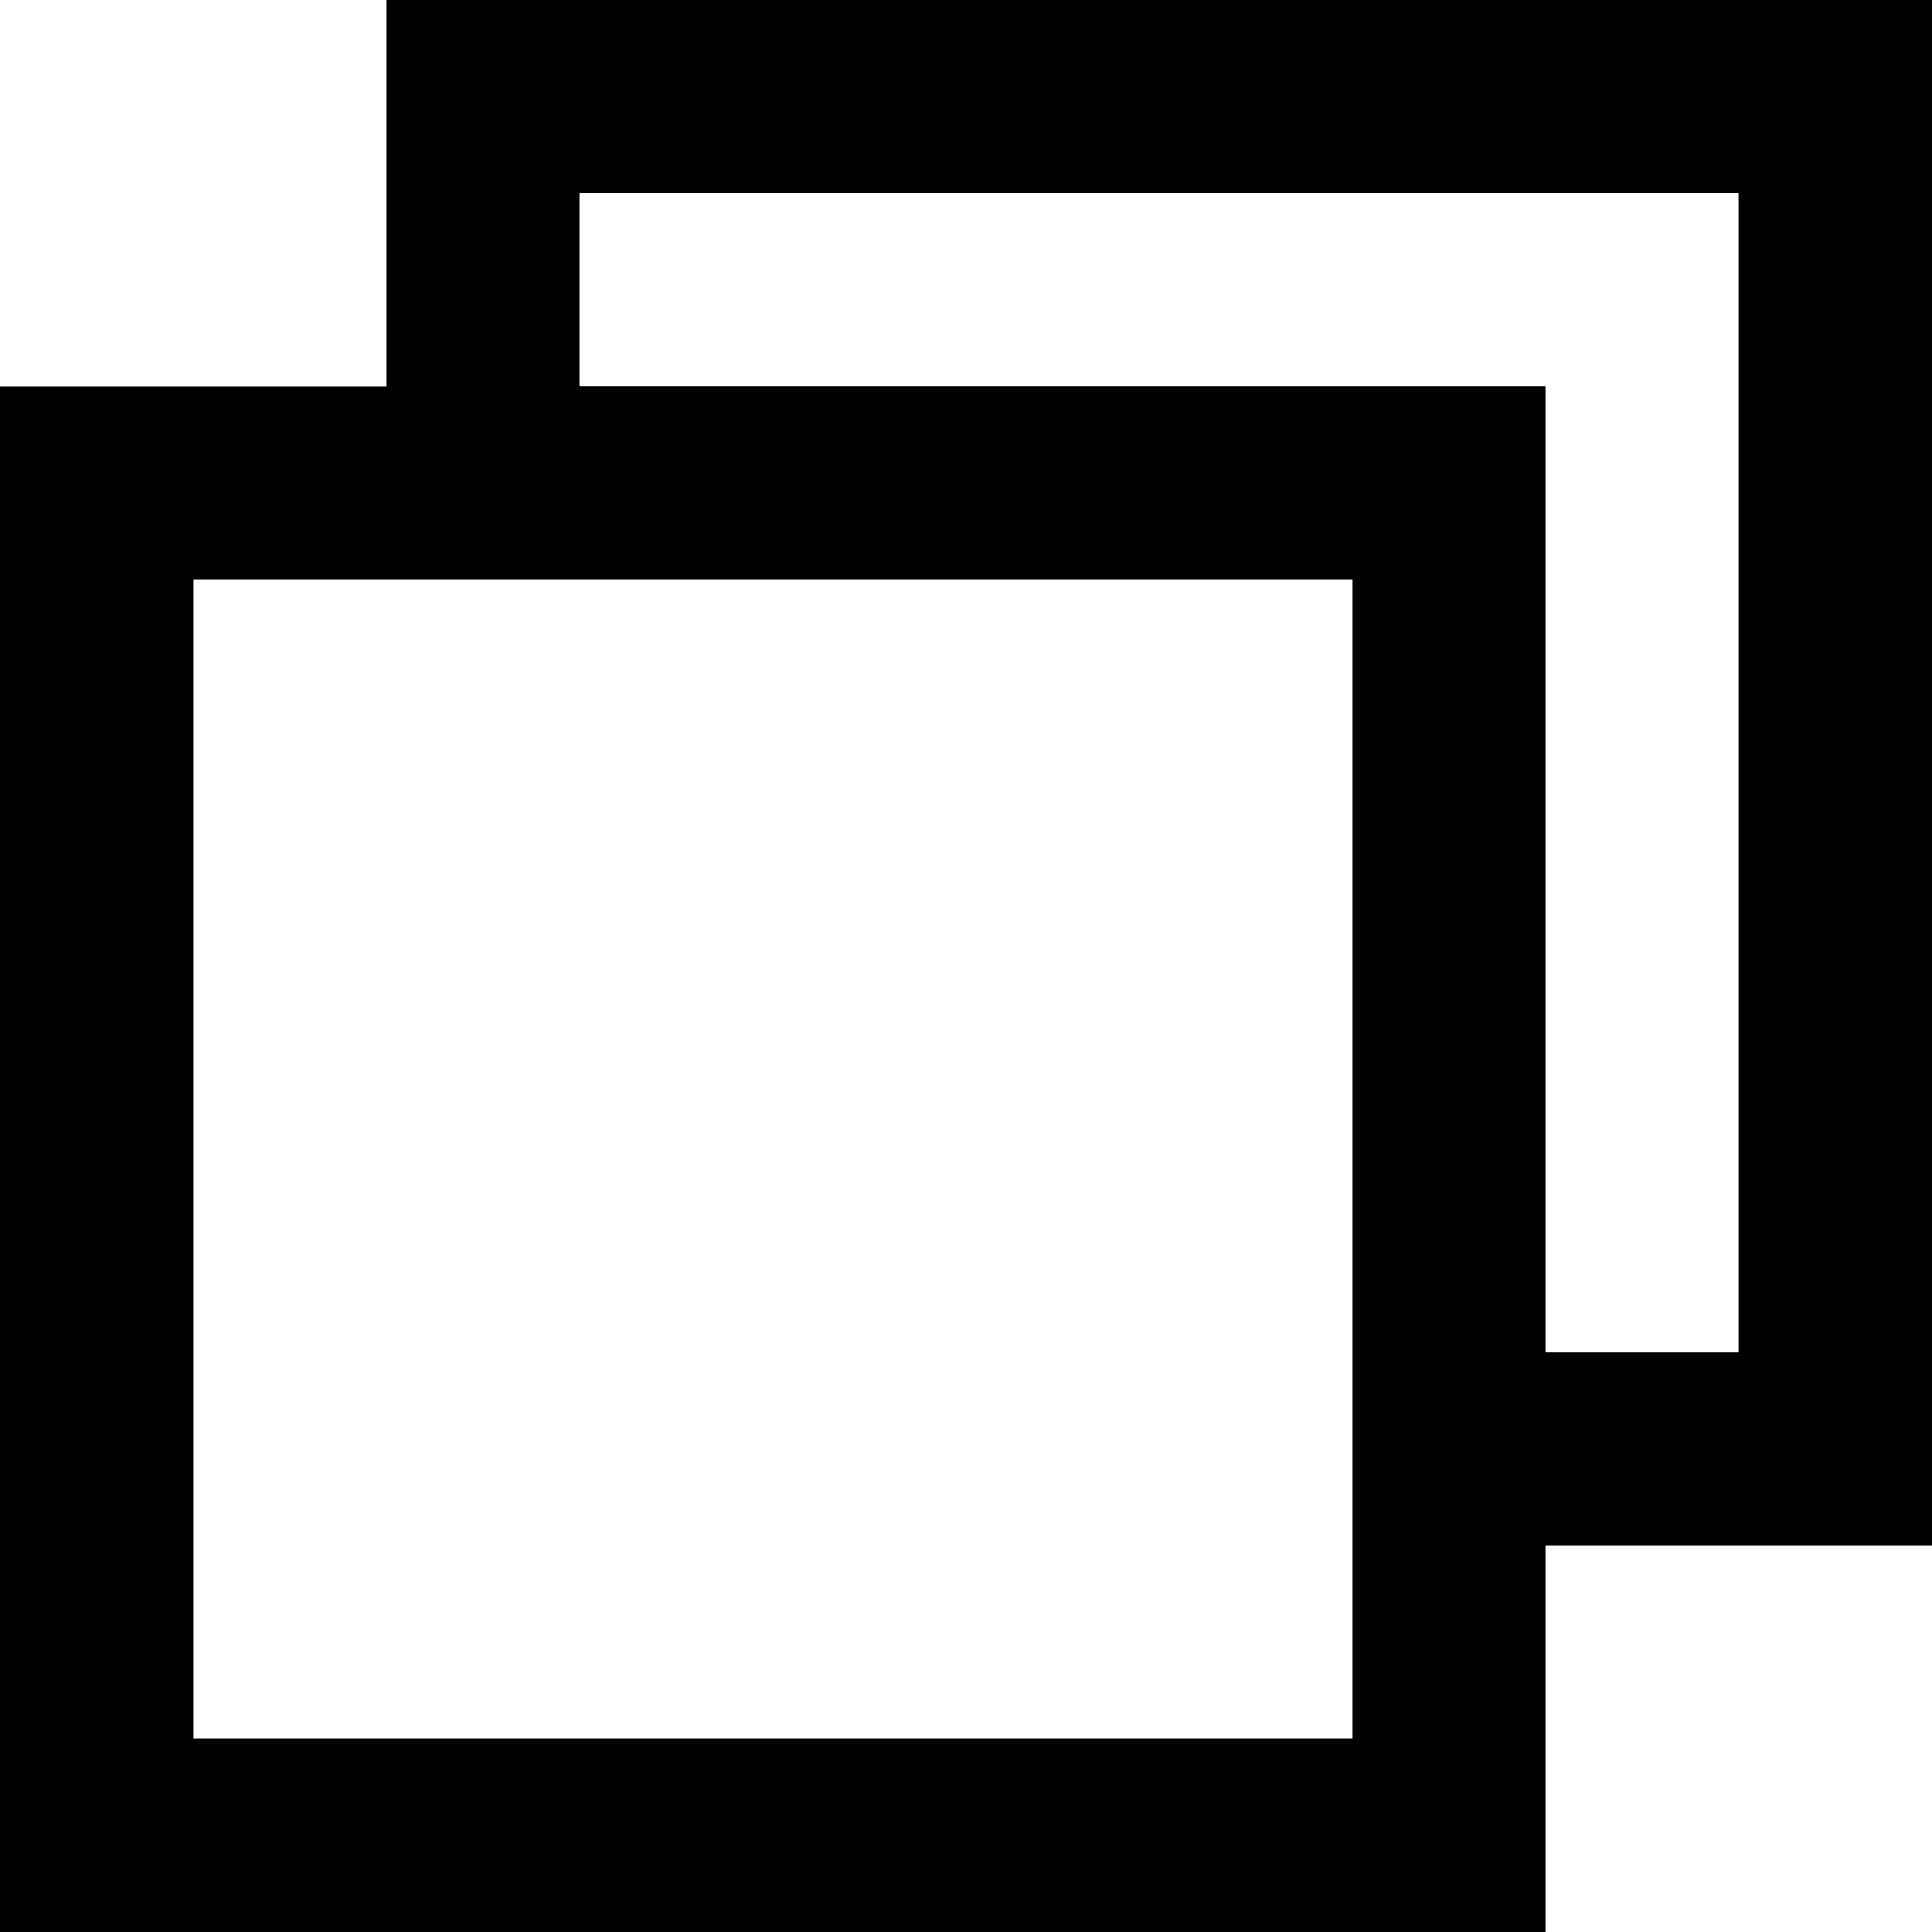
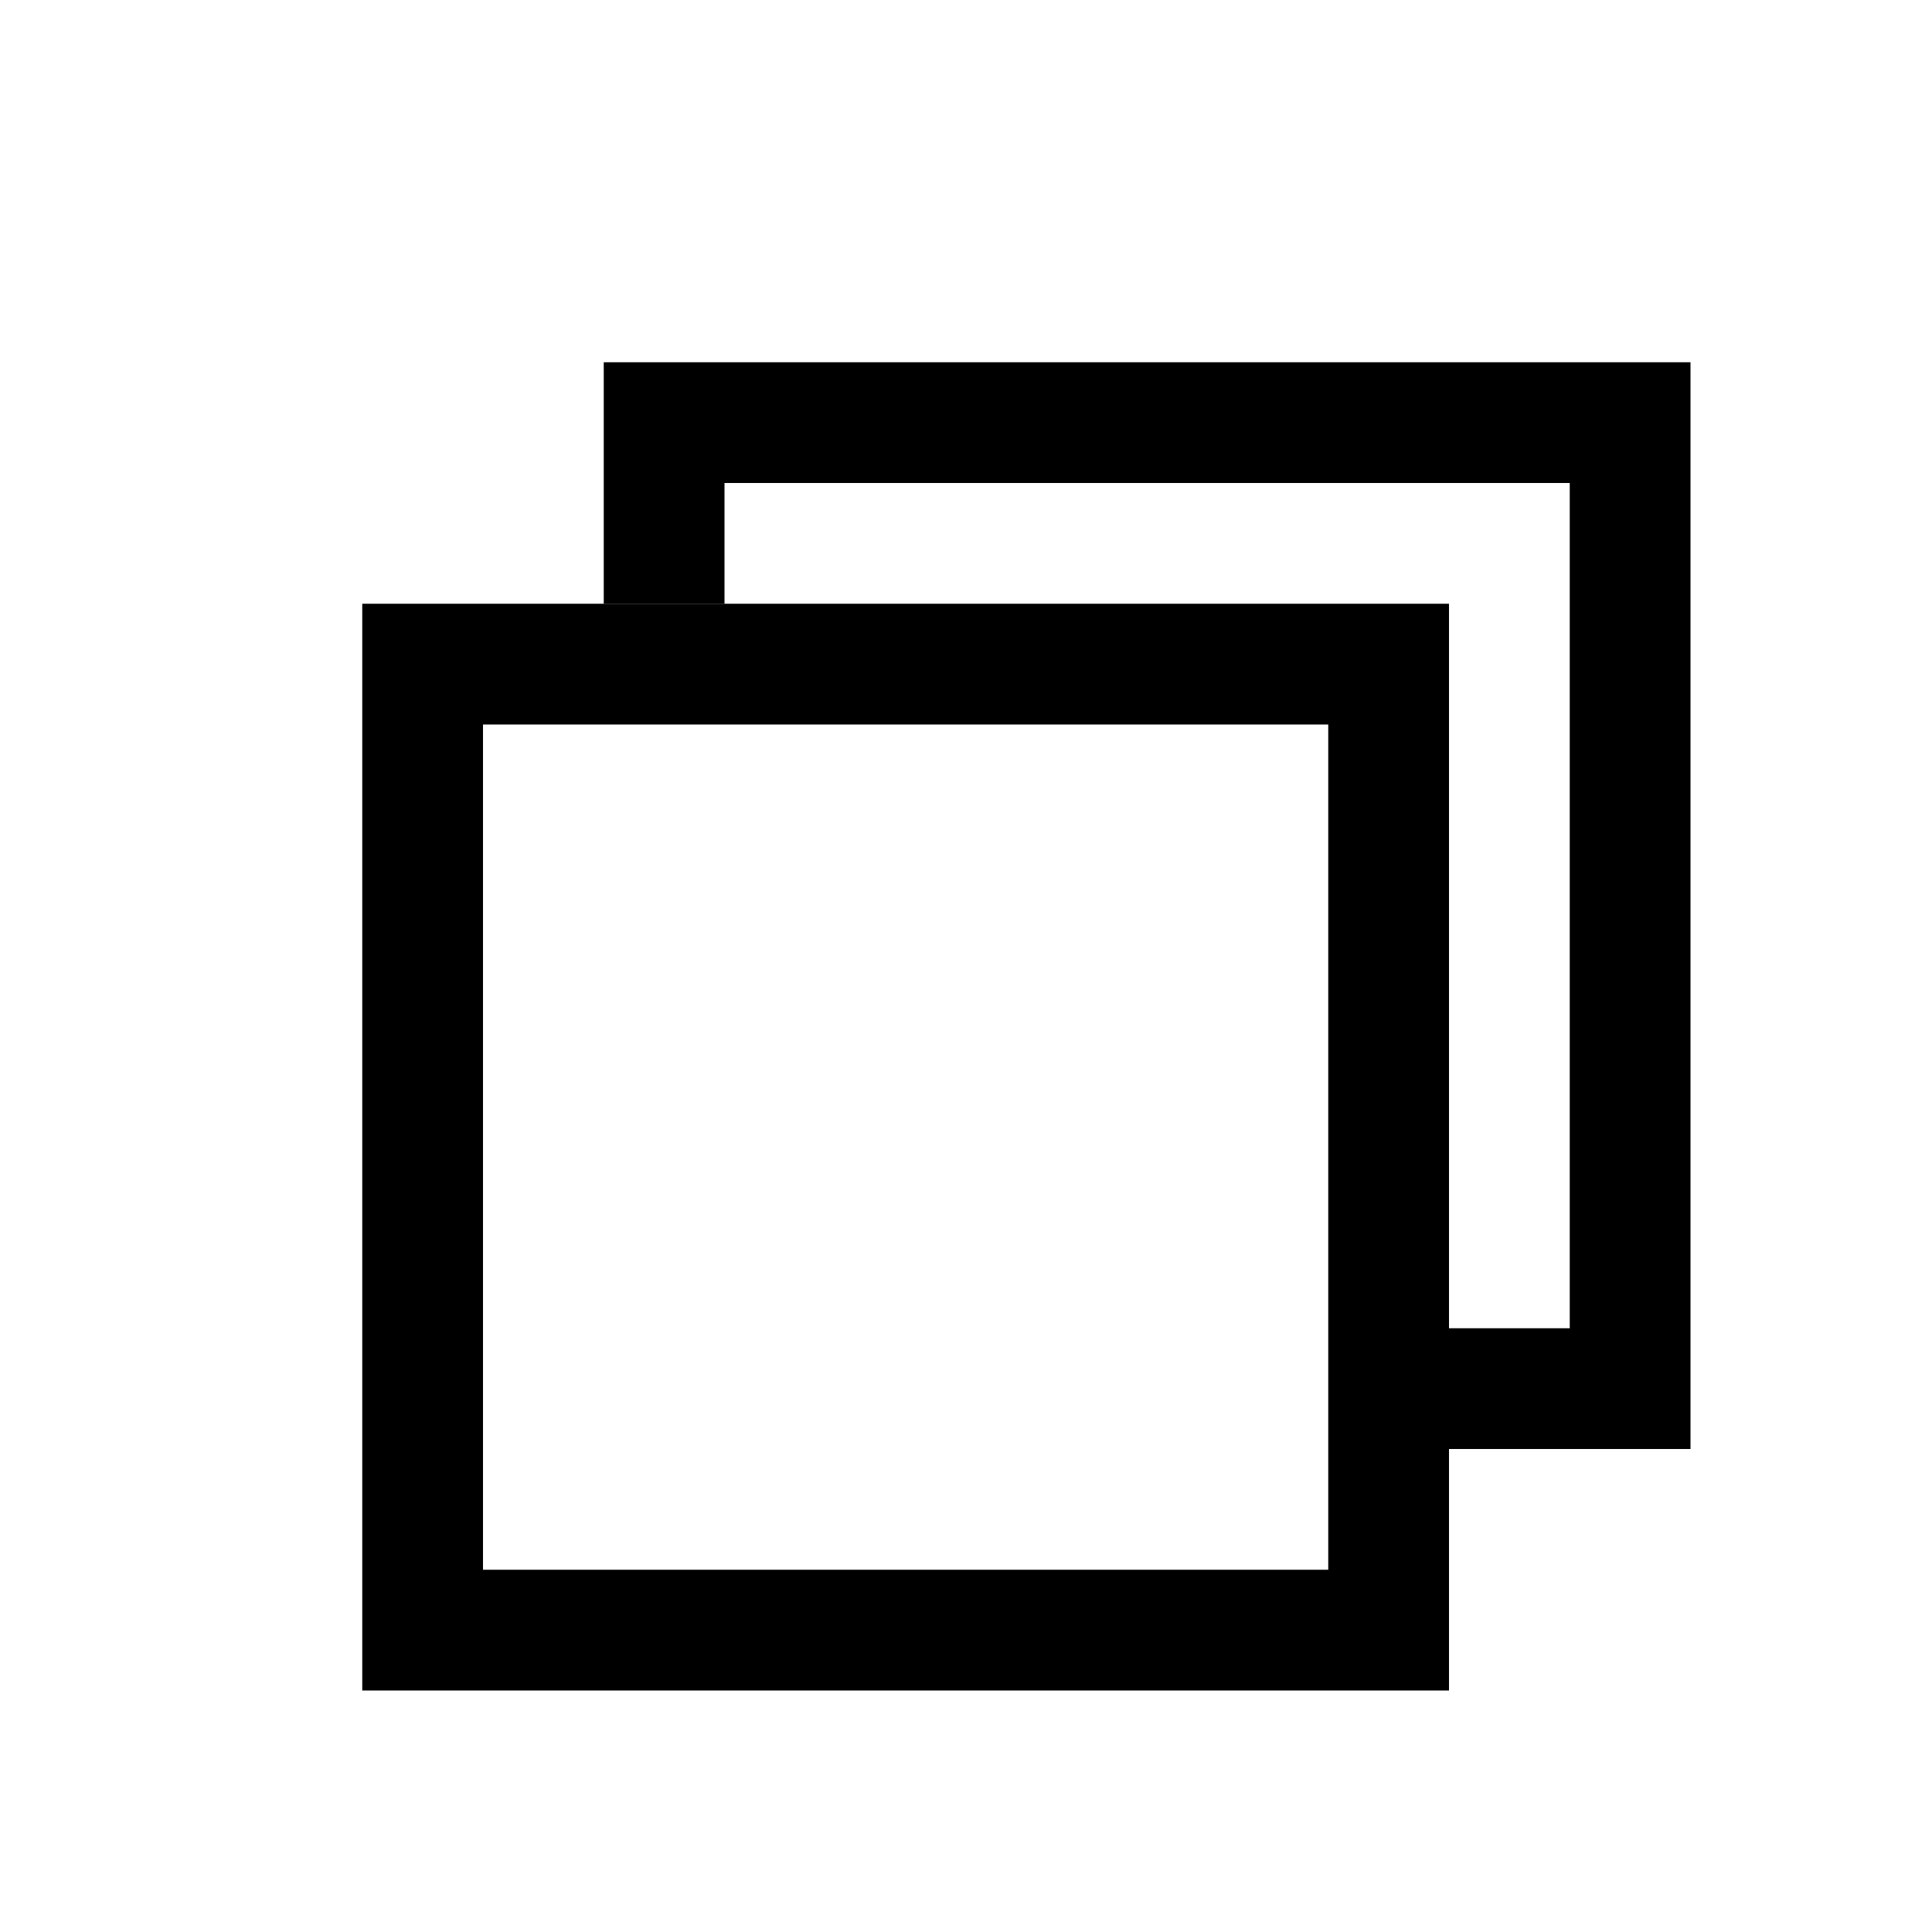
- <svg xmlns="http://www.w3.org/2000/svg" width="11" height="11" viewBox="0 0 11 11" fill="none">
-   <path d="M11 8.798H8.798V11H0V2.202h2.202V0H11v8.798zm-3.298-5.5h-6.6v6.6h6.6v-6.6zM9.9 1.1H3.298v1.101h5.5v5.5h1.1v-6.6z" fill="currentColor" />
+ <svg xmlns="http://www.w3.org/2000/svg" width="16" height="16" viewBox="0 0 16 16" fill="currentColor">
+   <path d="M3 5v9h9V5H3zm8 8H4V6h7v7z" />
+   <path fill-rule="evenodd" clip-rule="evenodd" d="M5 5h1V4h7v7h-1v1h2V3H5v2z" />
</svg>
